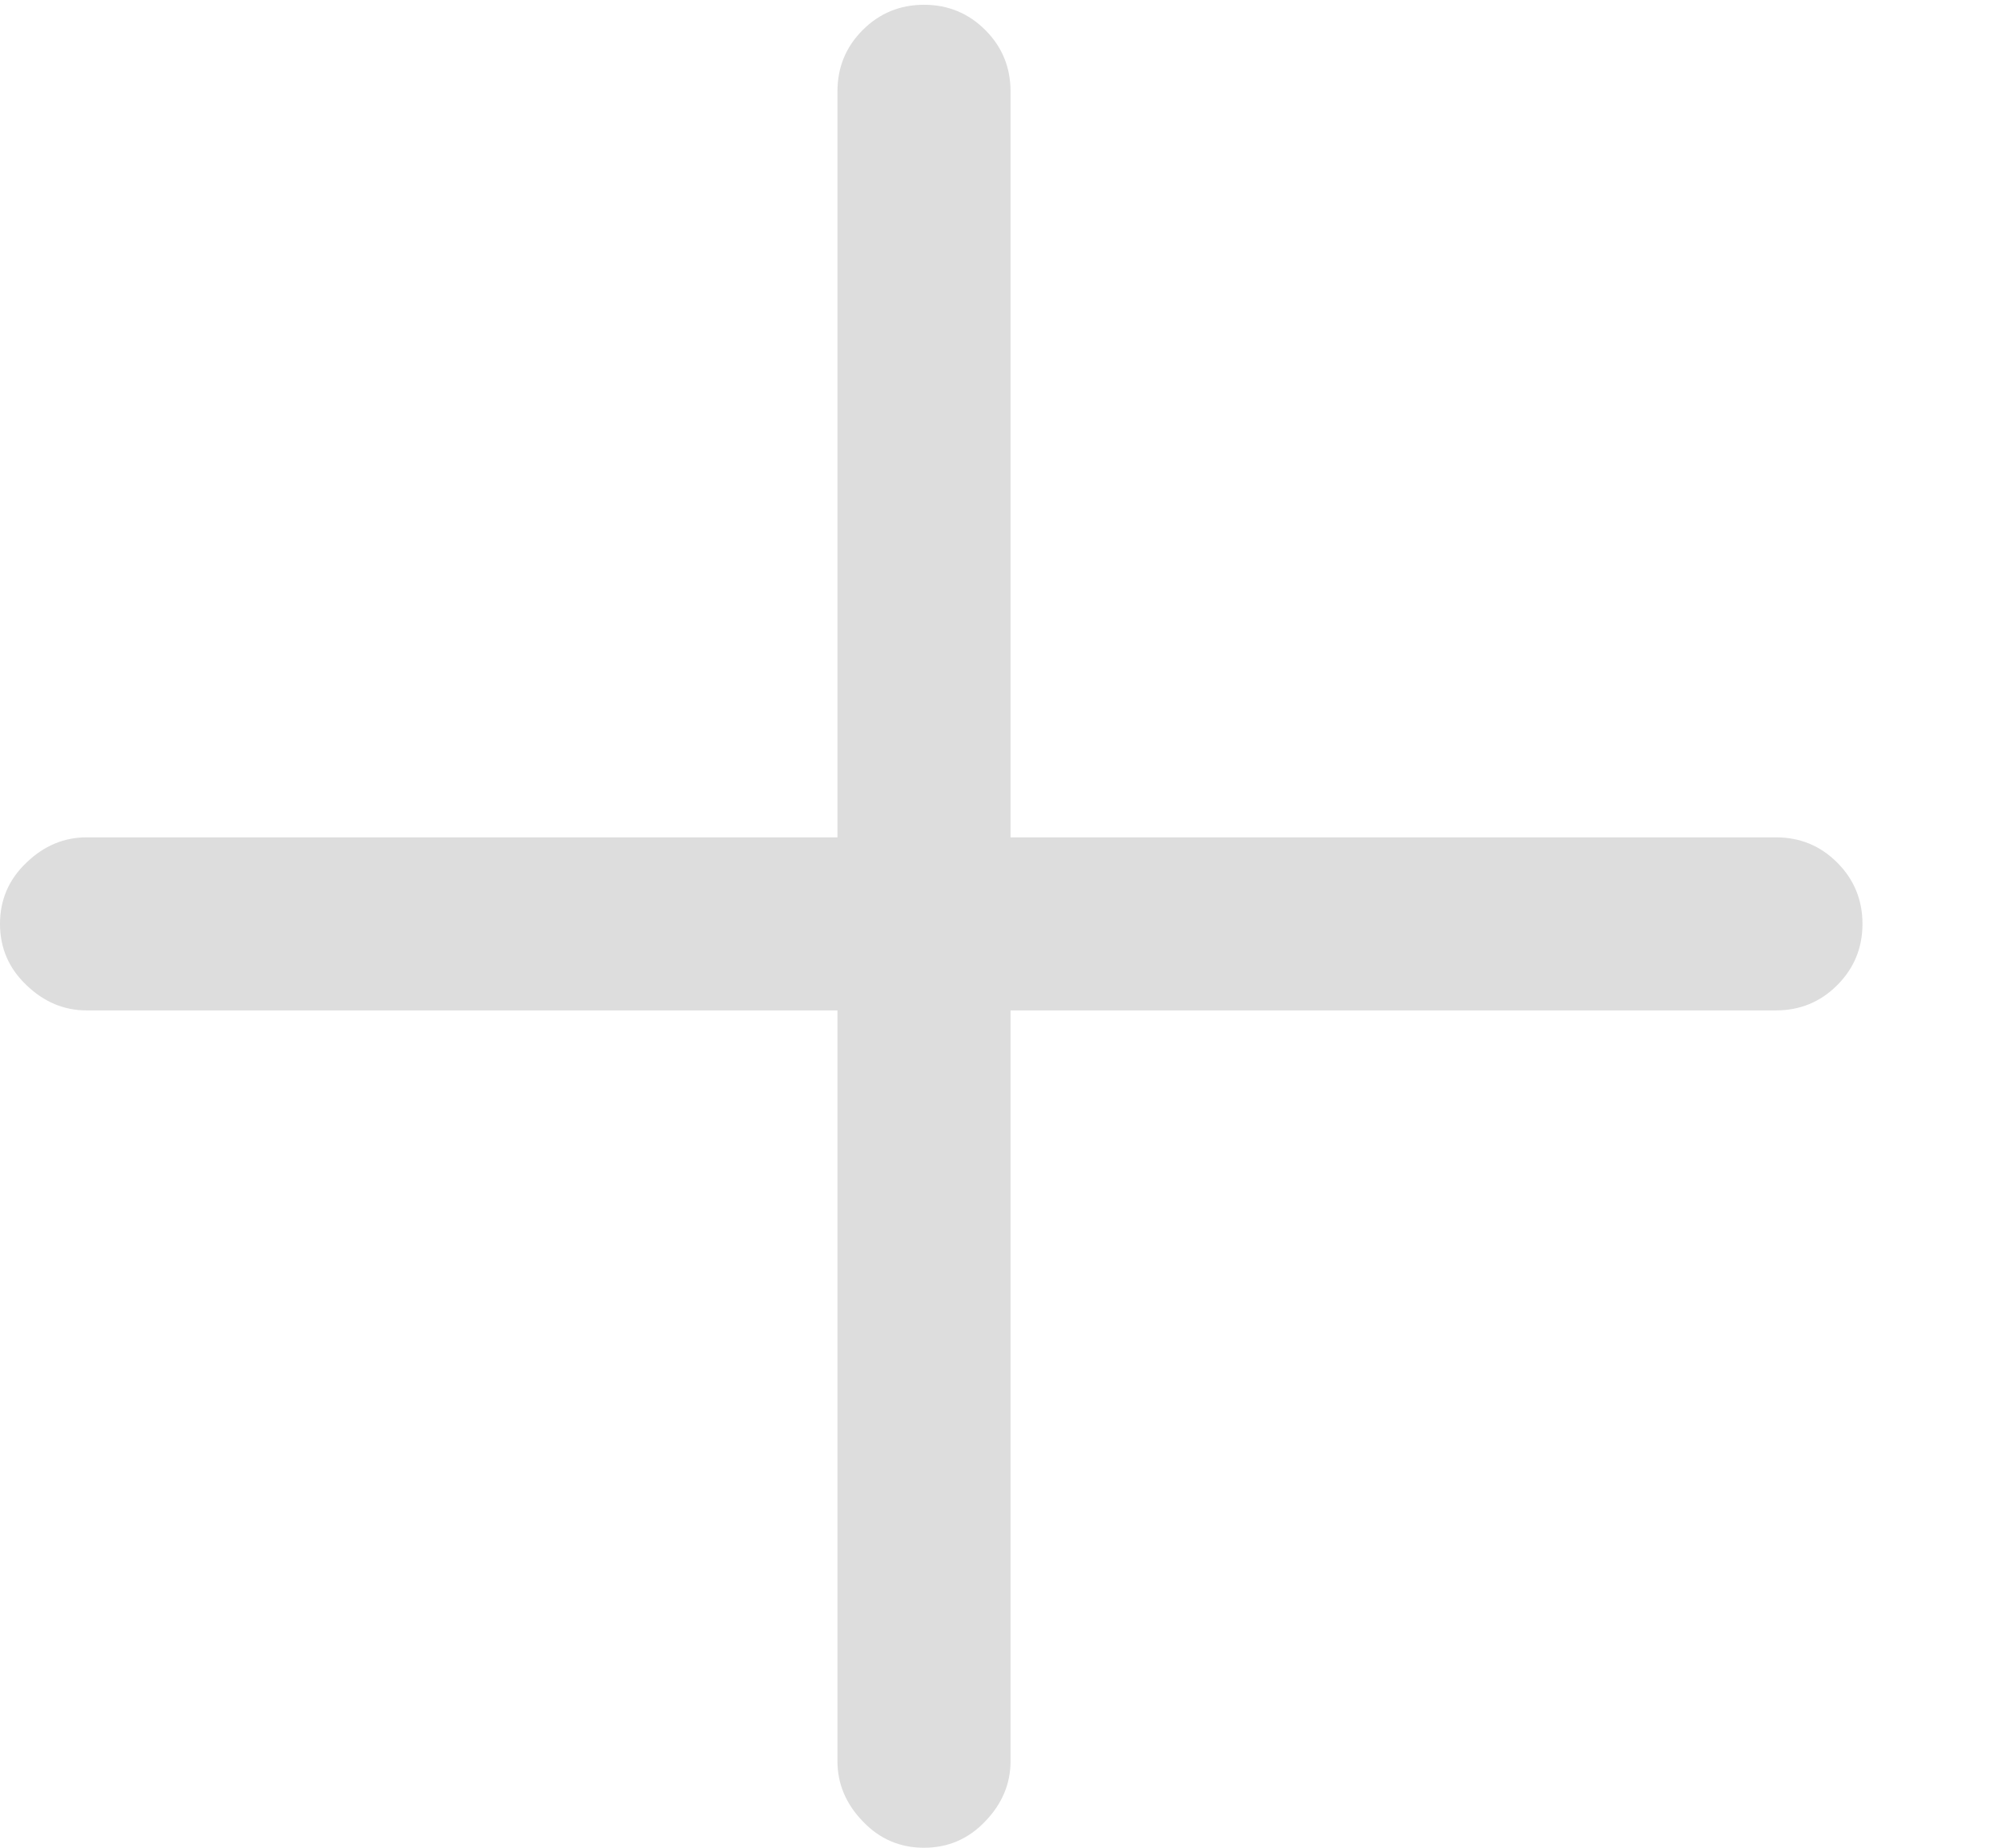
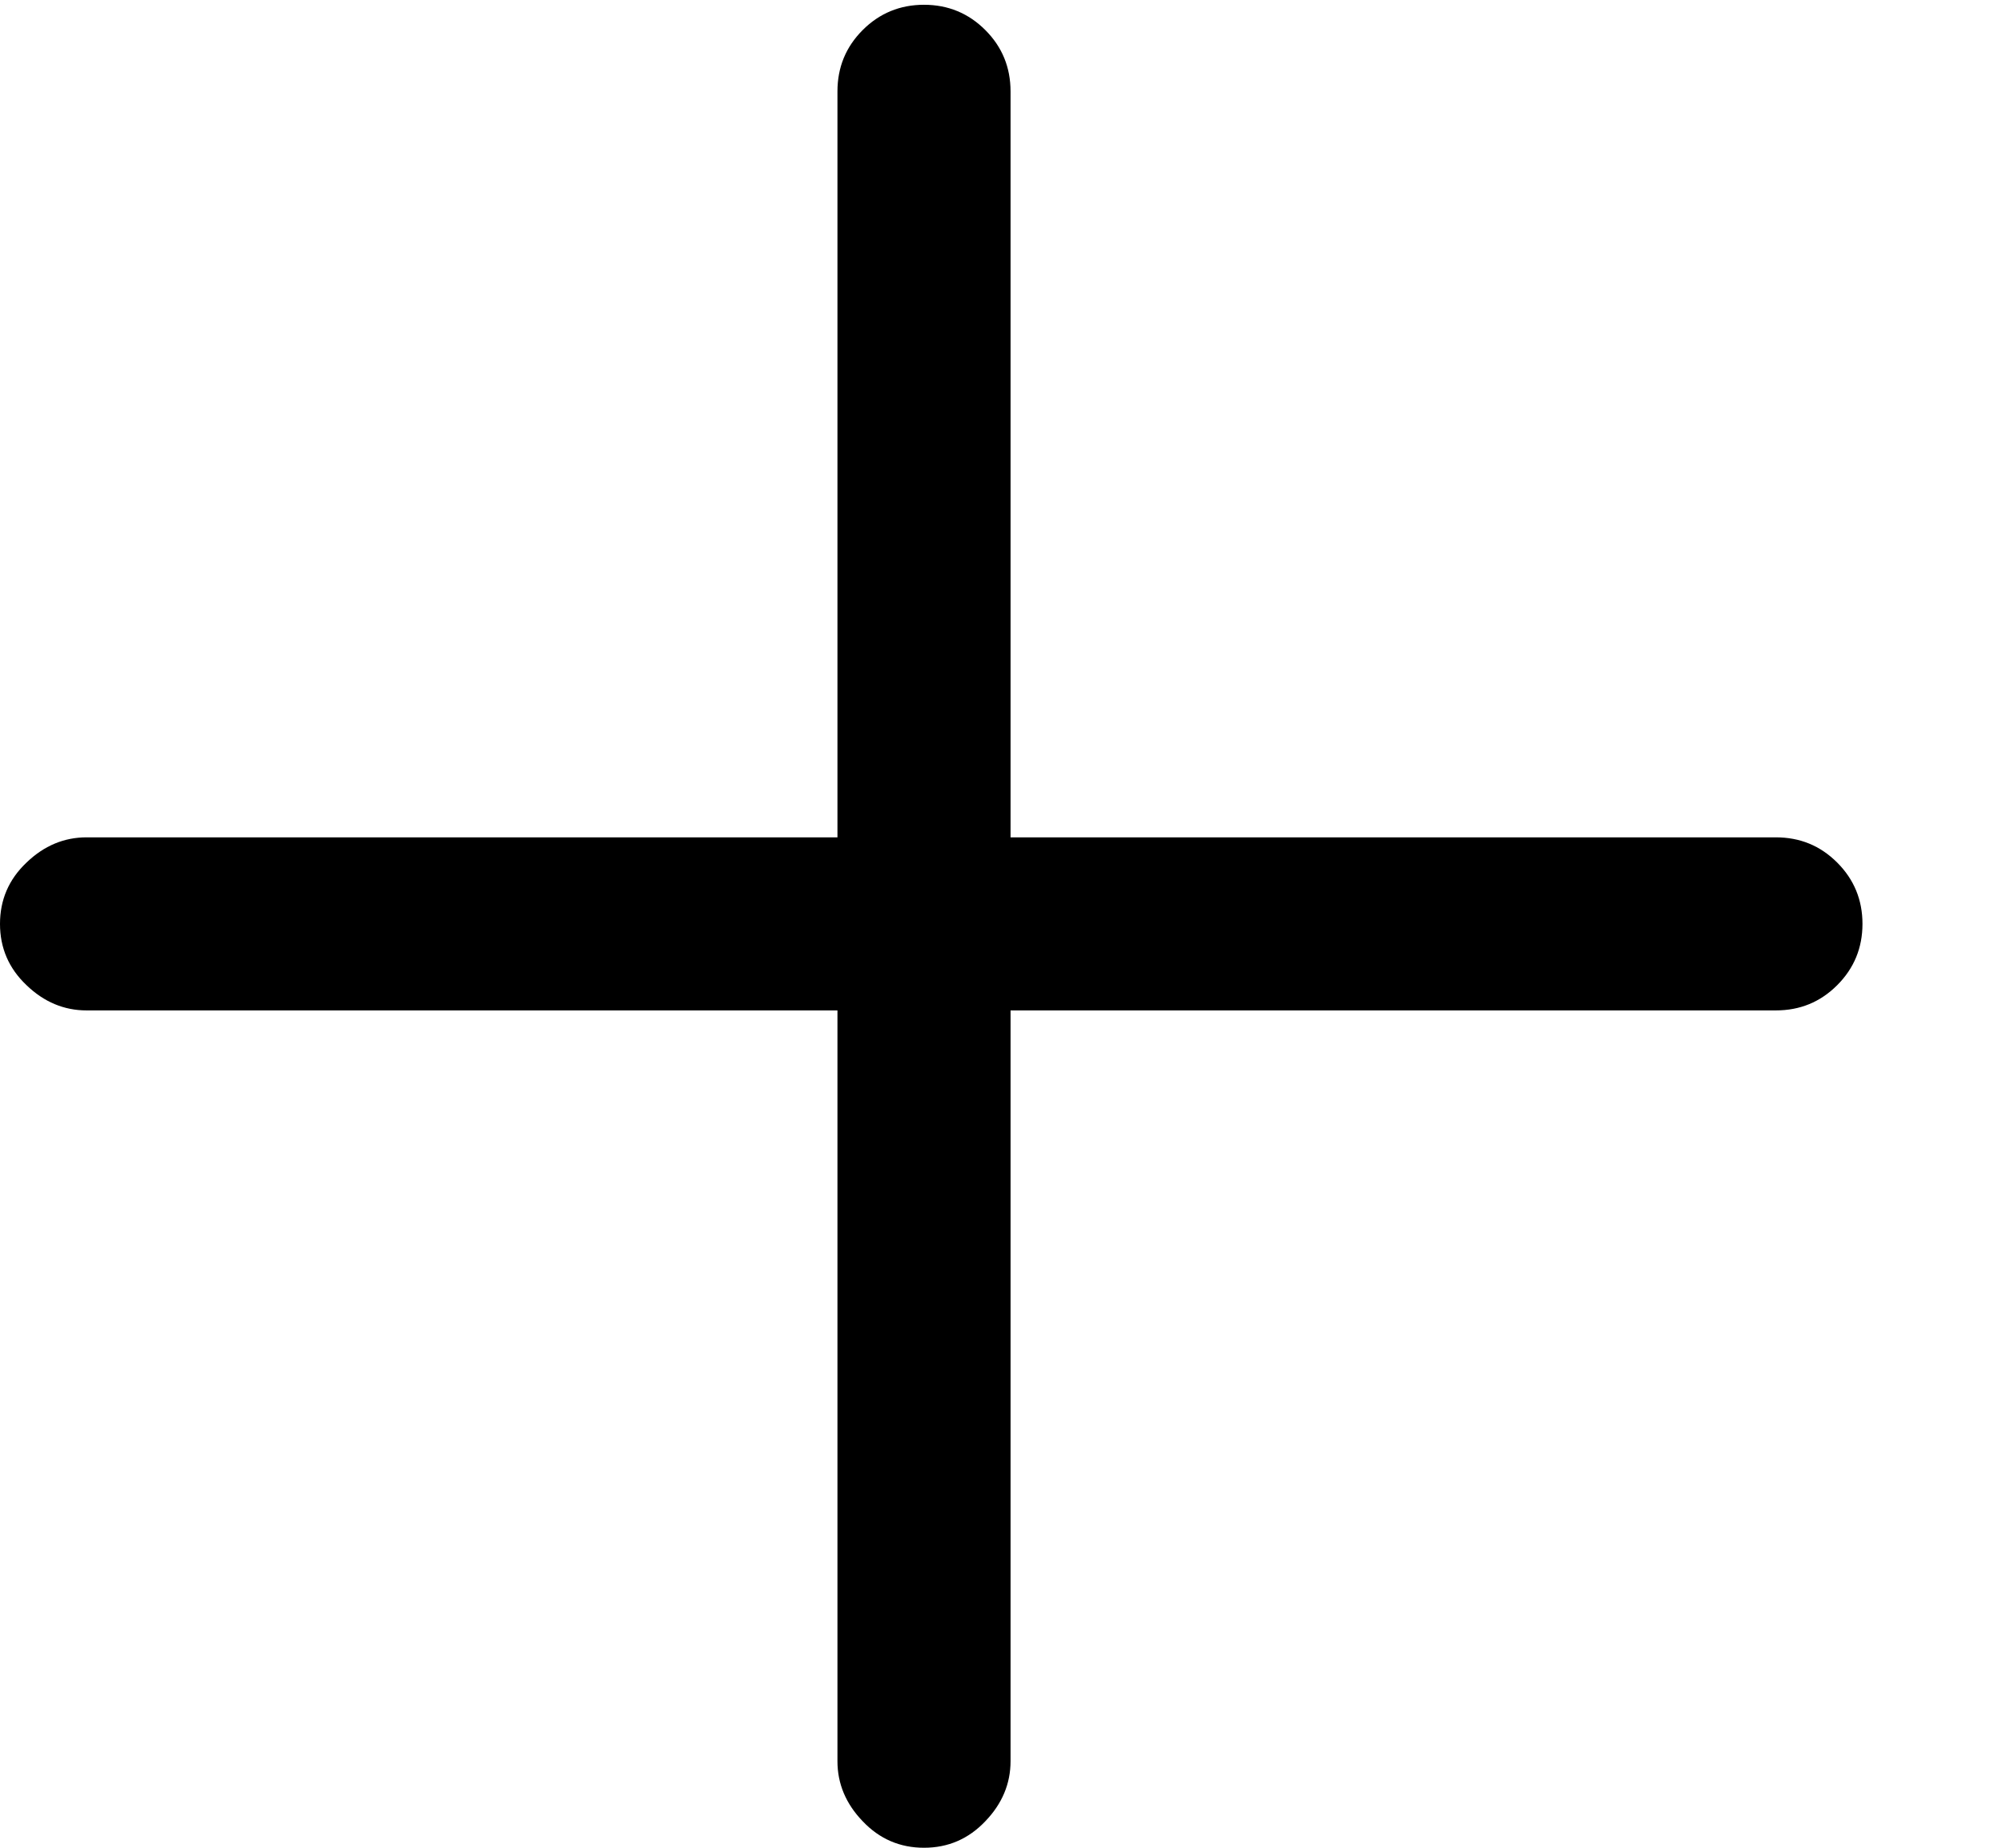
<svg xmlns="http://www.w3.org/2000/svg" width="13px" height="12px" viewBox="0 0 13 12" version="1.1">
-   <g id="User-Flows" stroke="none" stroke-width="1" fill="none" fill-rule="evenodd">
-     <g id="Screens/Colors-1" transform="translate(-582, -85)" fill="#DDDDDD" fill-rule="nonzero">
-       <g id="Group" transform="translate(172, 80)">
-         <path d="M416,17 C416.156,17 416.289,16.943 416.398,16.828 C416.508,16.714 416.562,16.583 416.562,16.438 L416.562,11.562 L421.531,11.562 C421.688,11.562 421.82,11.508 421.93,11.398 C422.039,11.289 422.094,11.156 422.094,11 C422.094,10.844 422.039,10.711 421.93,10.602 C421.82,10.492 421.688,10.438 421.531,10.438 L416.562,10.438 L416.562,5.594 C416.562,5.438 416.508,5.305 416.398,5.195 C416.289,5.086 416.156,5.031 416,5.031 C415.844,5.031 415.711,5.086 415.602,5.195 C415.492,5.305 415.438,5.438 415.438,5.594 L415.438,10.438 L410.562,10.438 C410.417,10.438 410.286,10.492 410.172,10.602 C410.057,10.711 410,10.844 410,11 C410,11.156 410.057,11.289 410.172,11.398 C410.286,11.508 410.417,11.562 410.562,11.562 L415.438,11.562 L415.438,16.438 C415.438,16.583 415.492,16.714 415.602,16.828 C415.711,16.943 415.844,17 416,17 Z" id="" />
-       </g>
-     </g>
+   <g transform="translate(-410, -5)">
+     <path d="M416,17 C416.156,17 416.289,16.943 416.398,16.828 C416.508,16.714 416.562,16.583 416.562,16.438 L416.562,11.562 L421.531,11.562 C421.688,11.562 421.82,11.508 421.93,11.398 C422.039,11.289 422.094,11.156 422.094,11 C422.094,10.844 422.039,10.711 421.93,10.602 C421.82,10.492 421.688,10.438 421.531,10.438 L416.562,10.438 L416.562,5.594 C416.562,5.438 416.508,5.305 416.398,5.195 C416.289,5.086 416.156,5.031 416,5.031 C415.844,5.031 415.711,5.086 415.602,5.195 C415.492,5.305 415.438,5.438 415.438,5.594 L415.438,10.438 L410.562,10.438 C410.417,10.438 410.286,10.492 410.172,10.602 C410.057,10.711 410,10.844 410,11 C410,11.156 410.057,11.289 410.172,11.398 C410.286,11.508 410.417,11.562 410.562,11.562 L415.438,11.562 L415.438,16.438 C415.438,16.583 415.492,16.714 415.602,16.828 C415.711,16.943 415.844,17 416,17 Z" />
  </g>
</svg>
